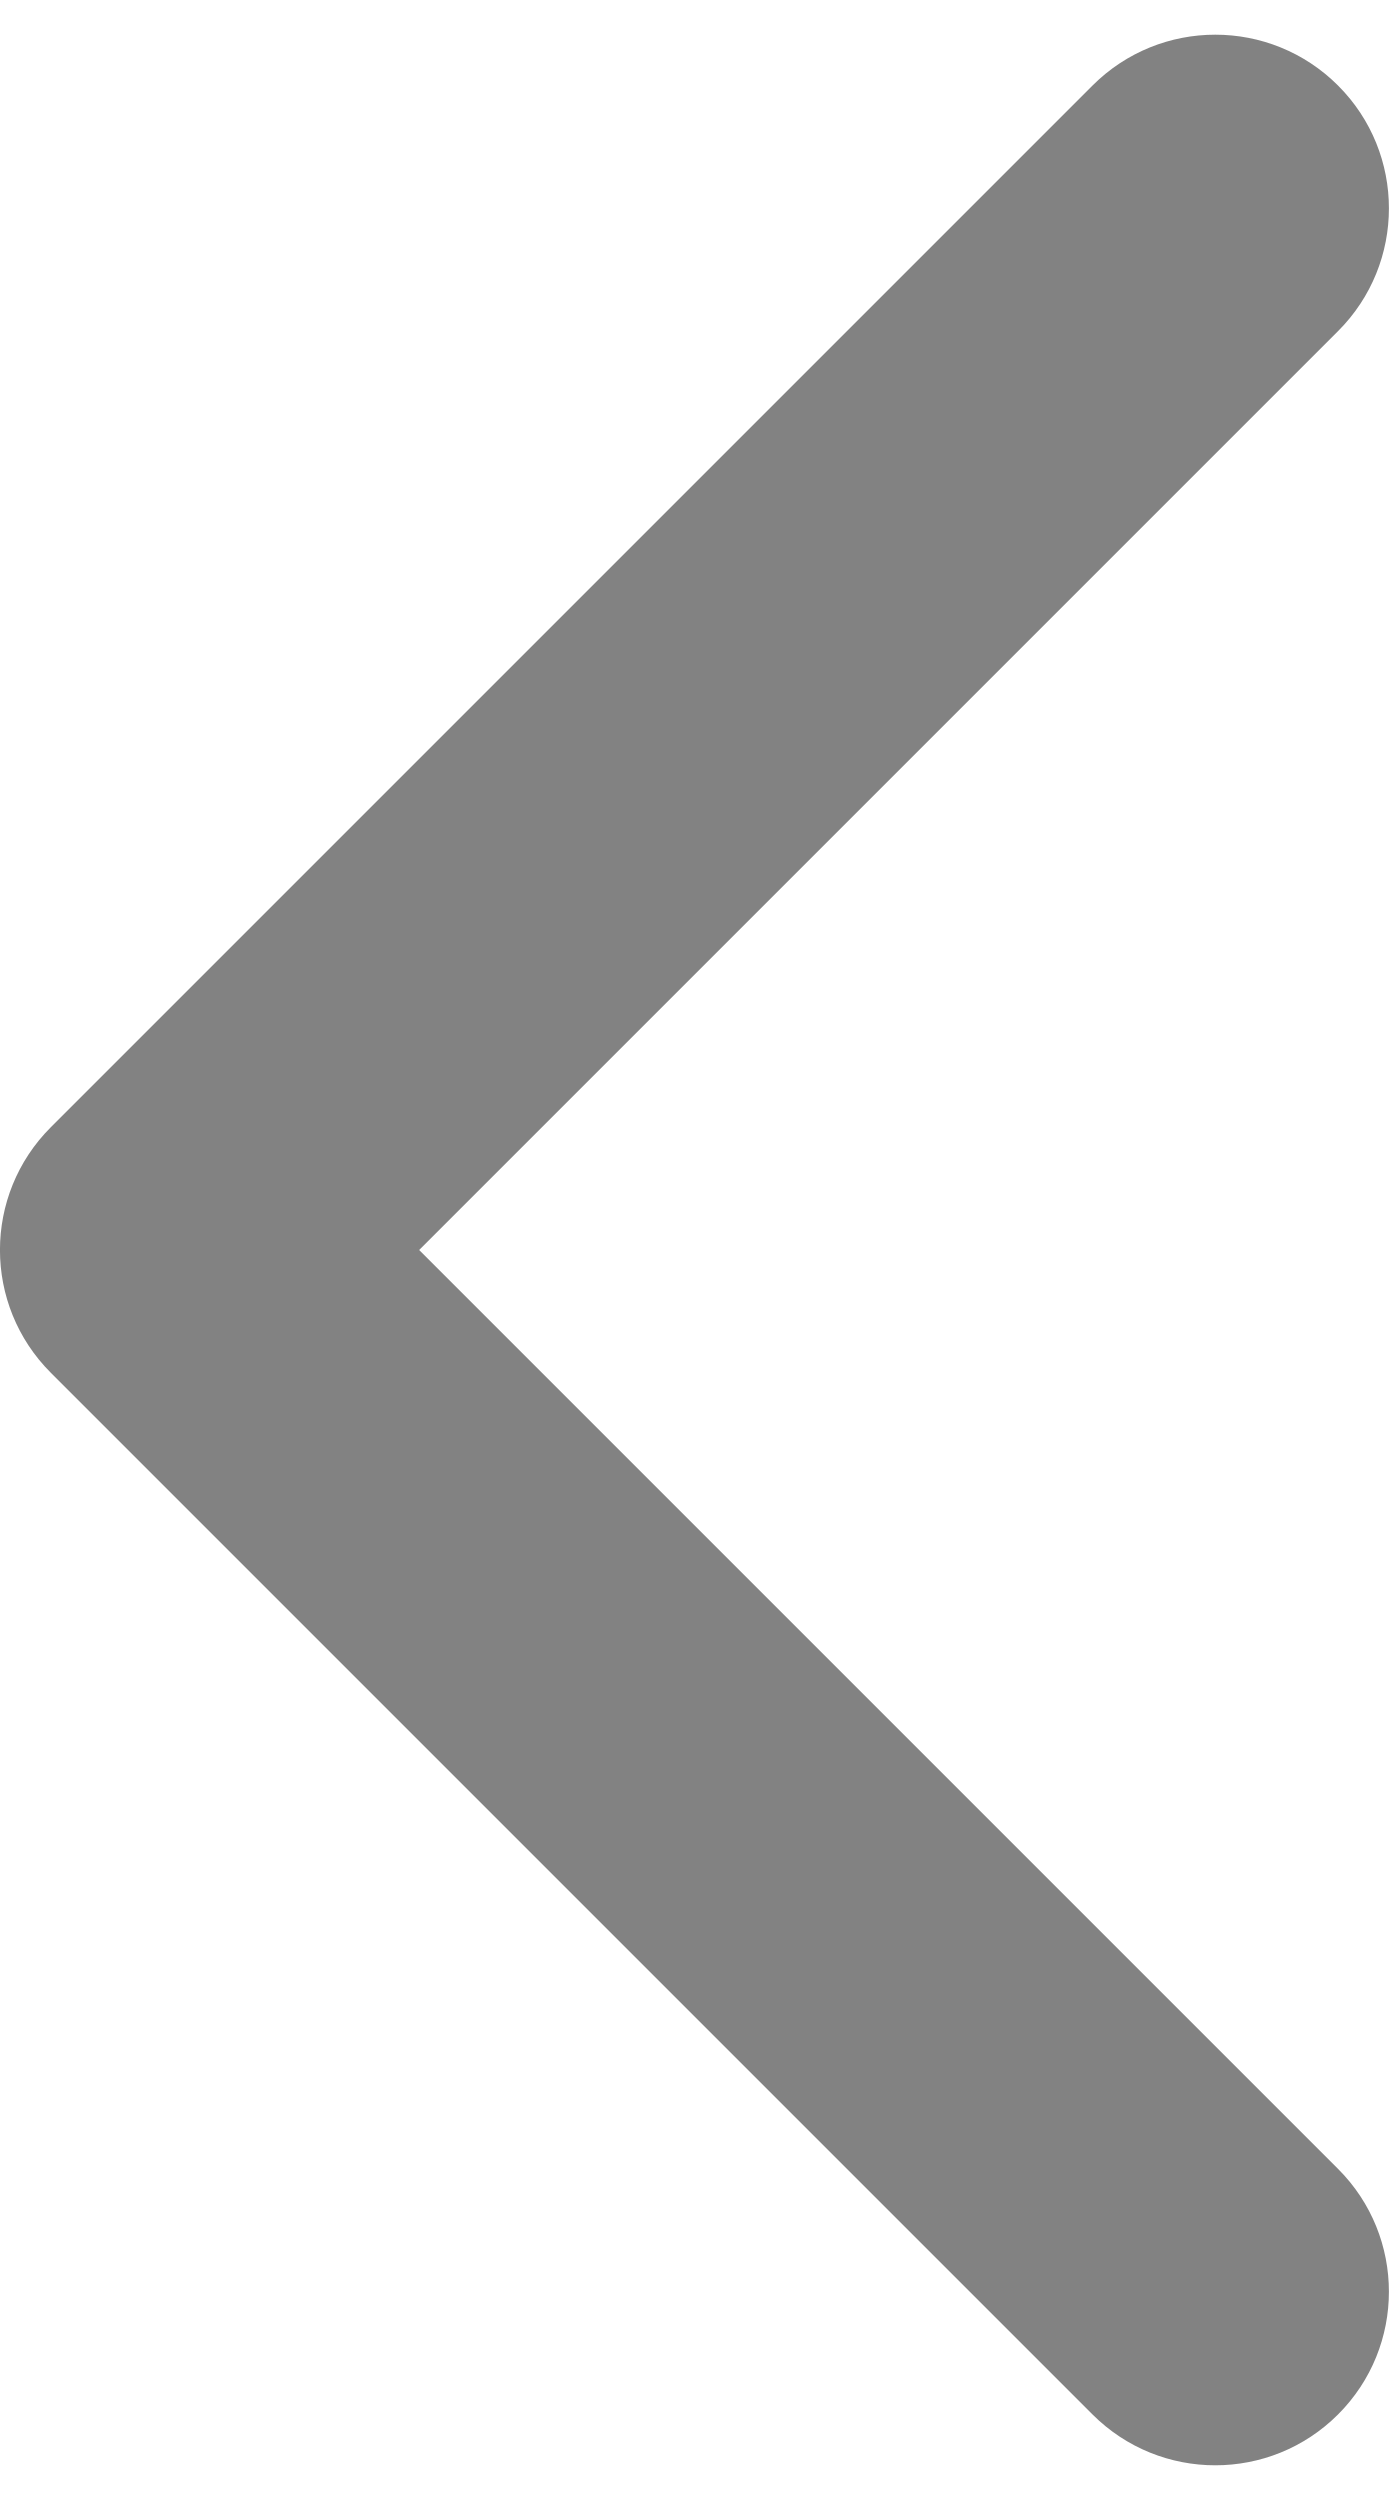
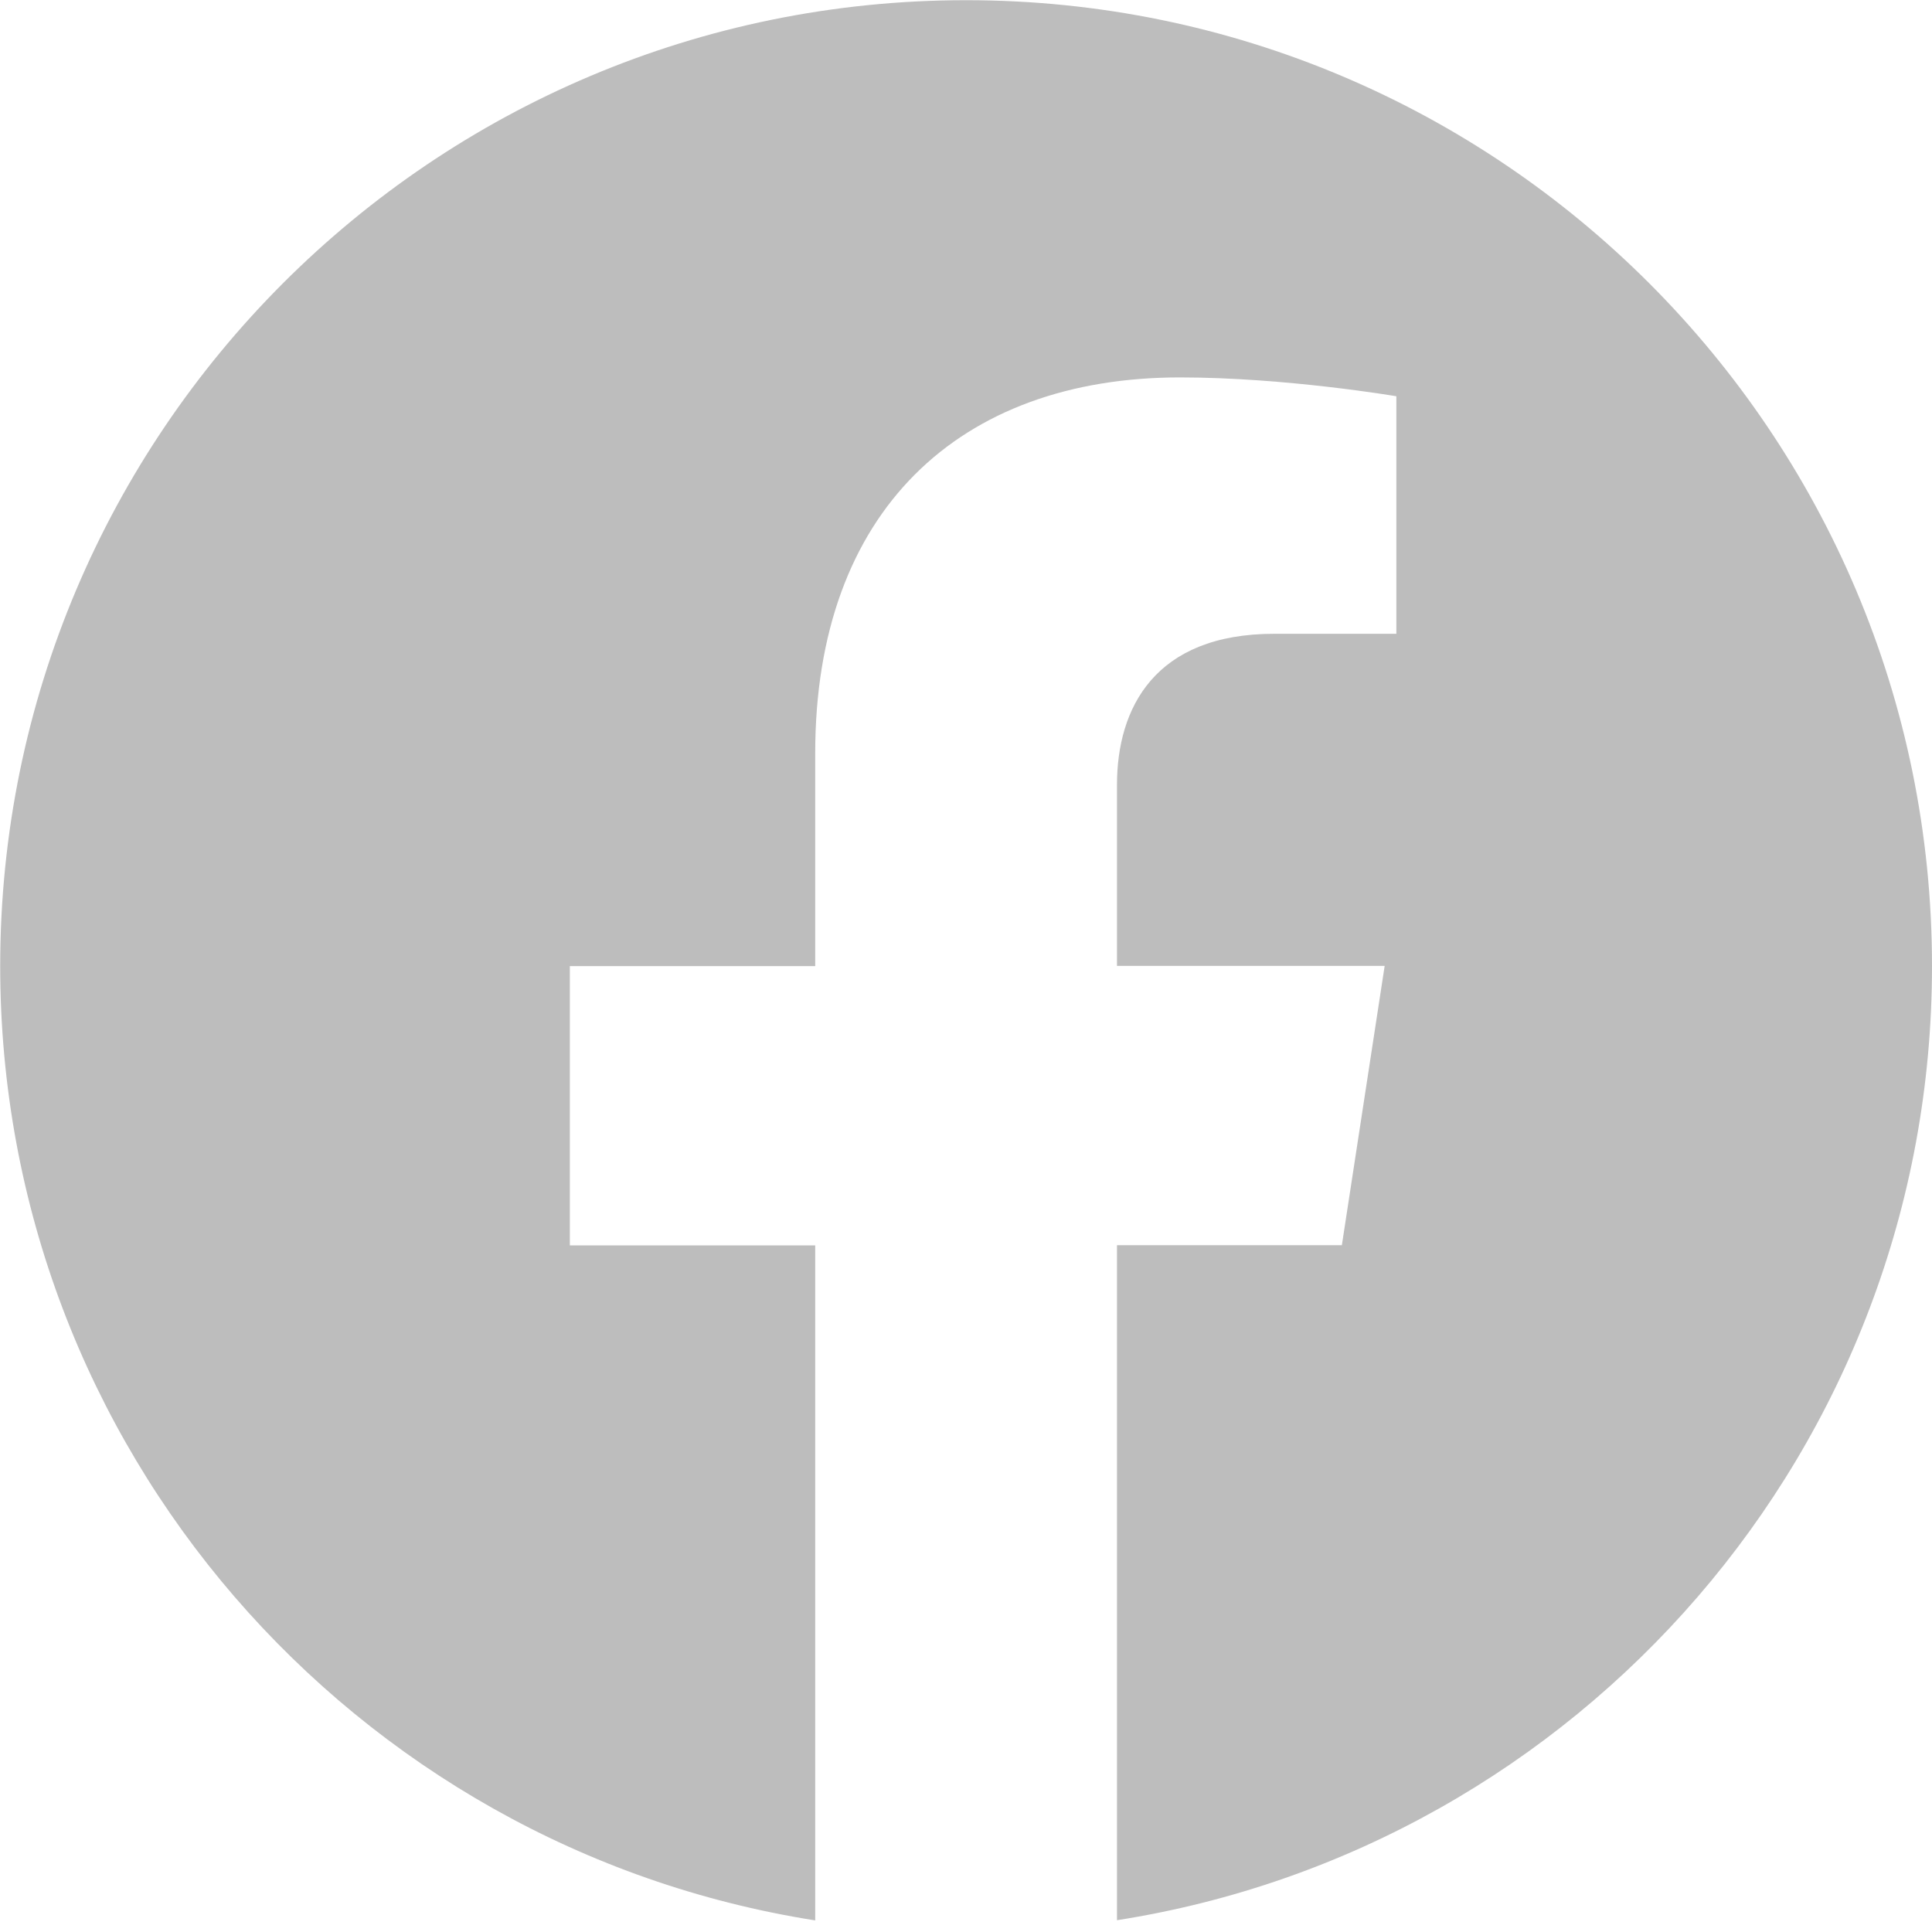
- <svg xmlns="http://www.w3.org/2000/svg" width="10" height="18" fill="none">
-   <path fill-rule="evenodd" clip-rule="evenodd" d="M9.634.616a1.25 1.25 0 010 1.768L3.018 9l6.616 6.616a1.25 1.25 0 01-1.768 1.768l-7.5-7.5a1.25 1.25 0 010-1.768l7.5-7.5a1.25 1.25 0 011.768 0z" fill="#828282" />
+ <svg xmlns="http://www.w3.org/2000/svg" width="20" height="20" fill="none">
+   <path d="M10.001.002C4.479.002.002 4.479.002 10.001c0 4.99 3.656 9.126 8.437 9.879v-6.988h-2.54v-2.891h2.54V7.798c0-2.508 1.493-3.891 3.776-3.891 1.094 0 2.24.195 2.24.195v2.459h-1.264c-1.24 0-1.628.772-1.628 1.563v1.875h2.771l-.443 2.891h-2.328v6.988C16.344 19.129 20 14.992 20 10.001 20 4.479 15.523.002 10.001.002z" fill="#BDBDBD" />
</svg>
